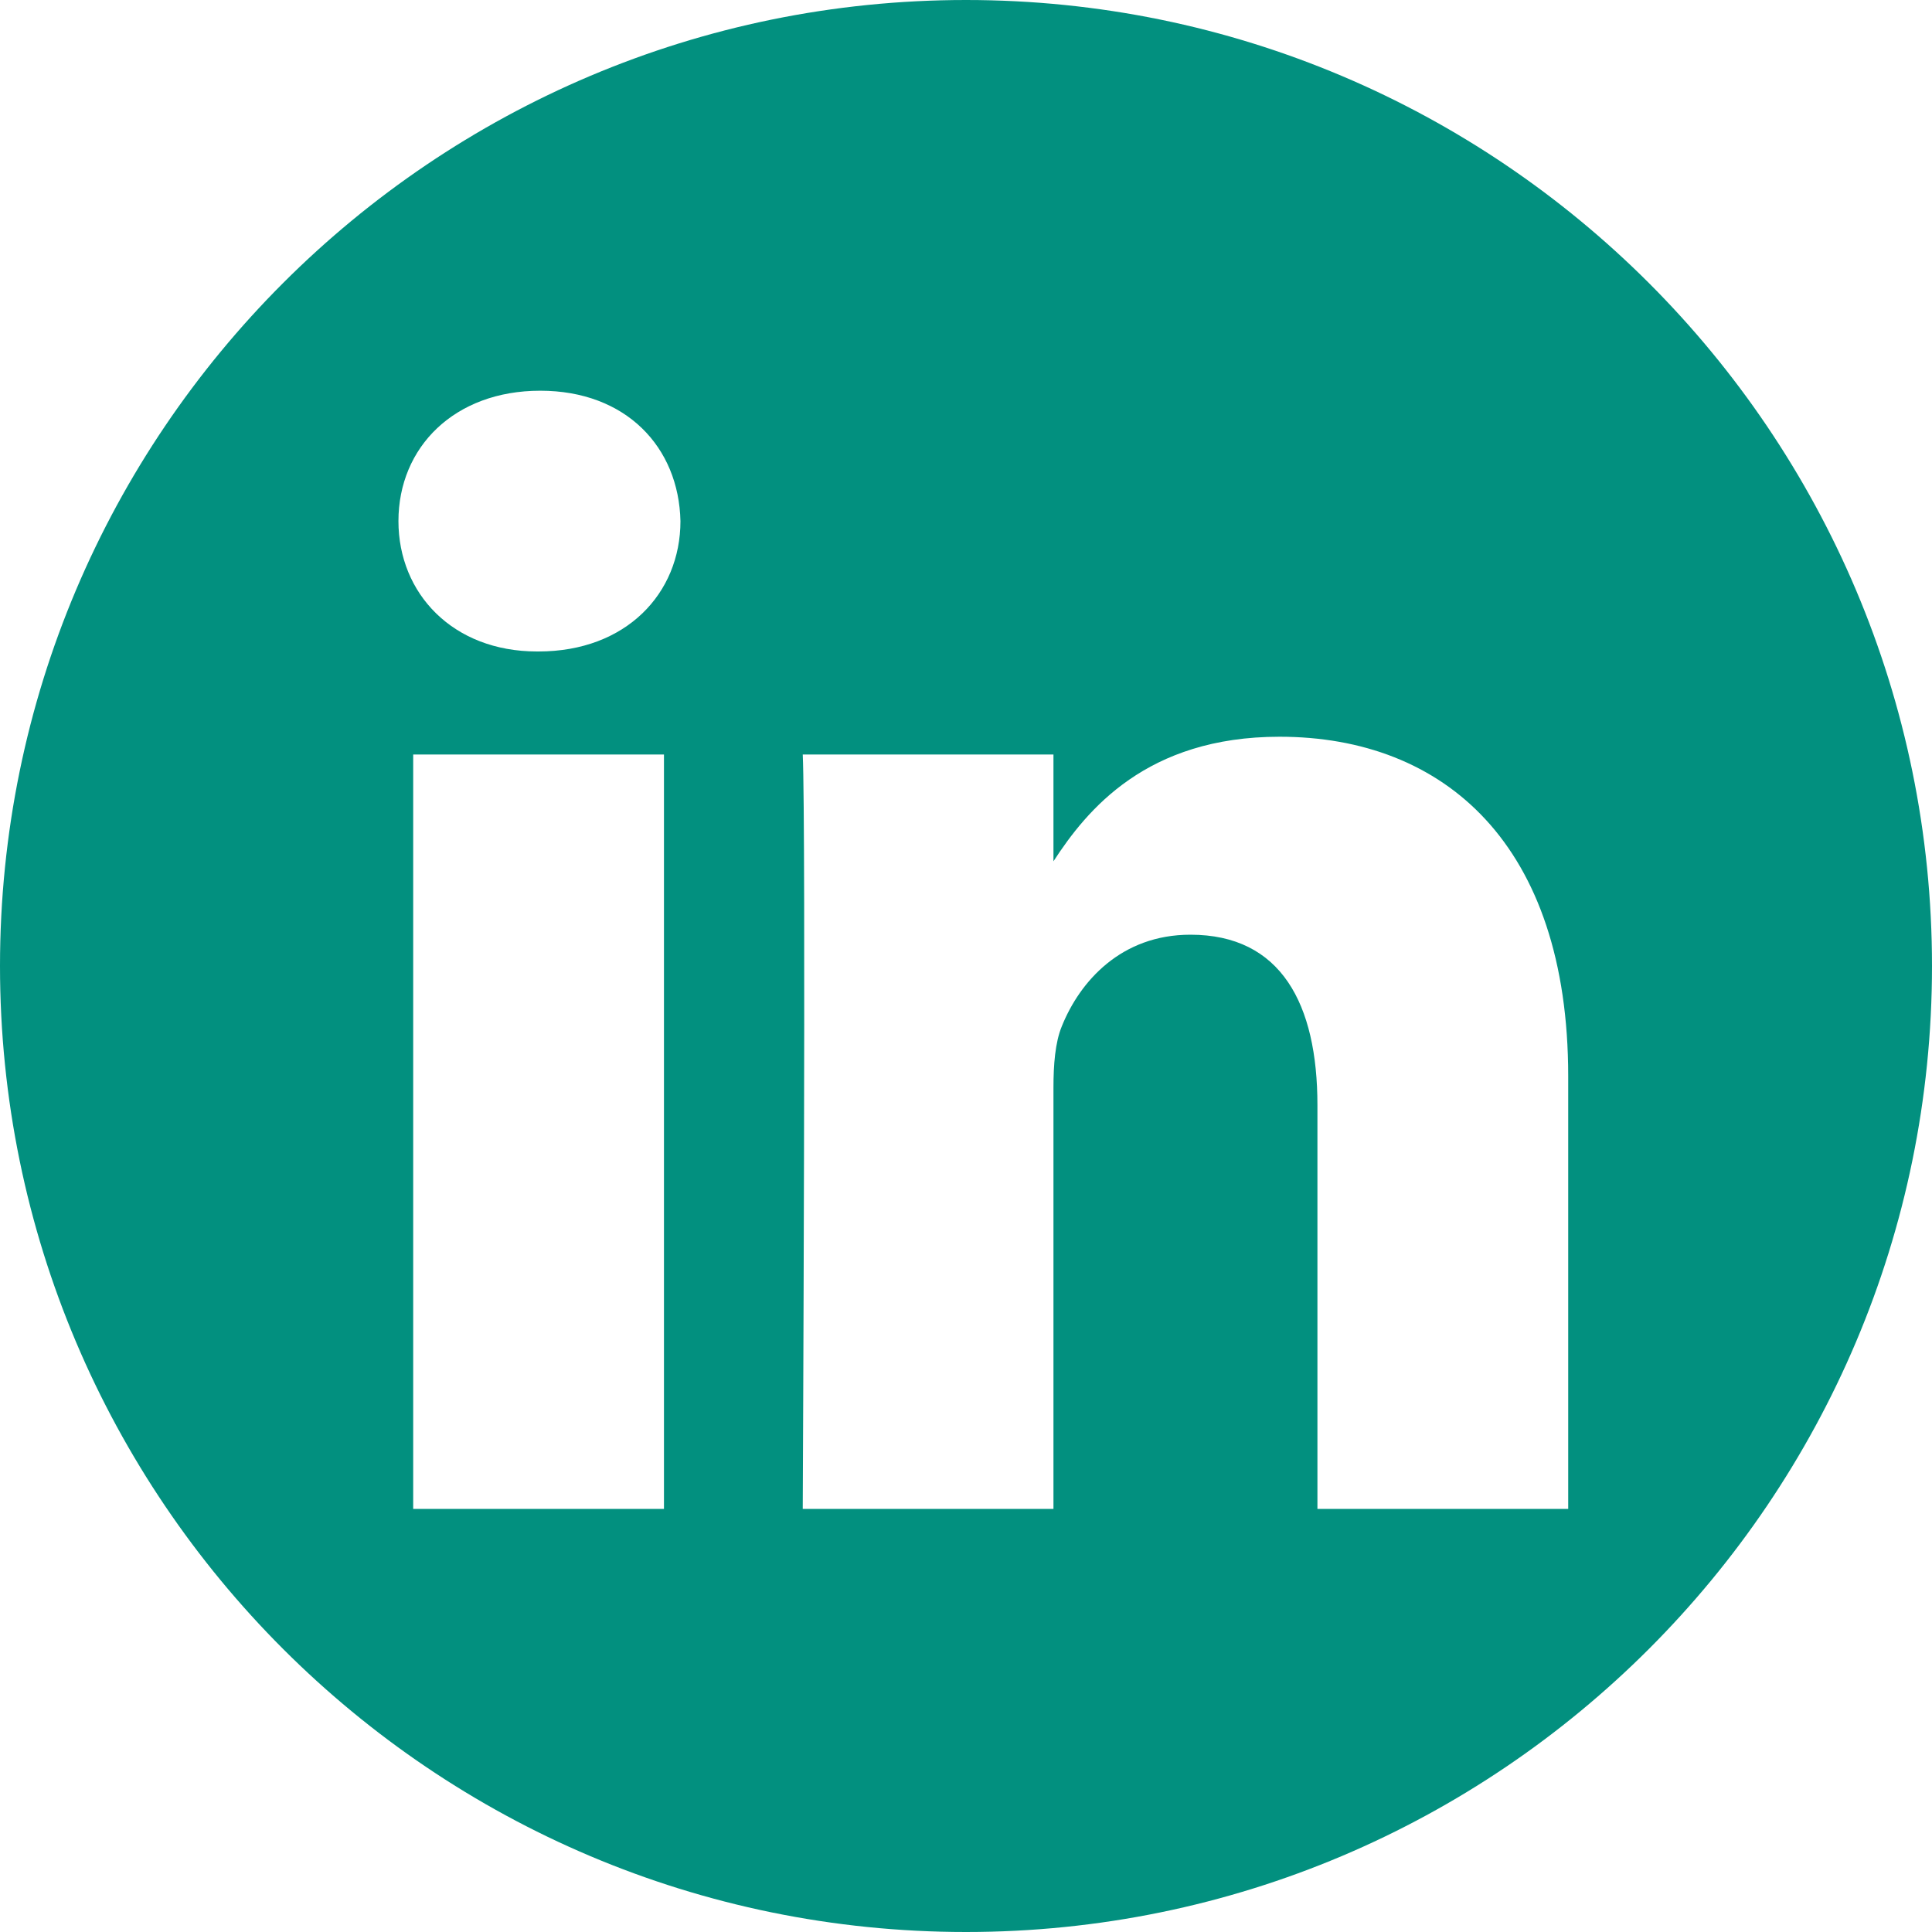
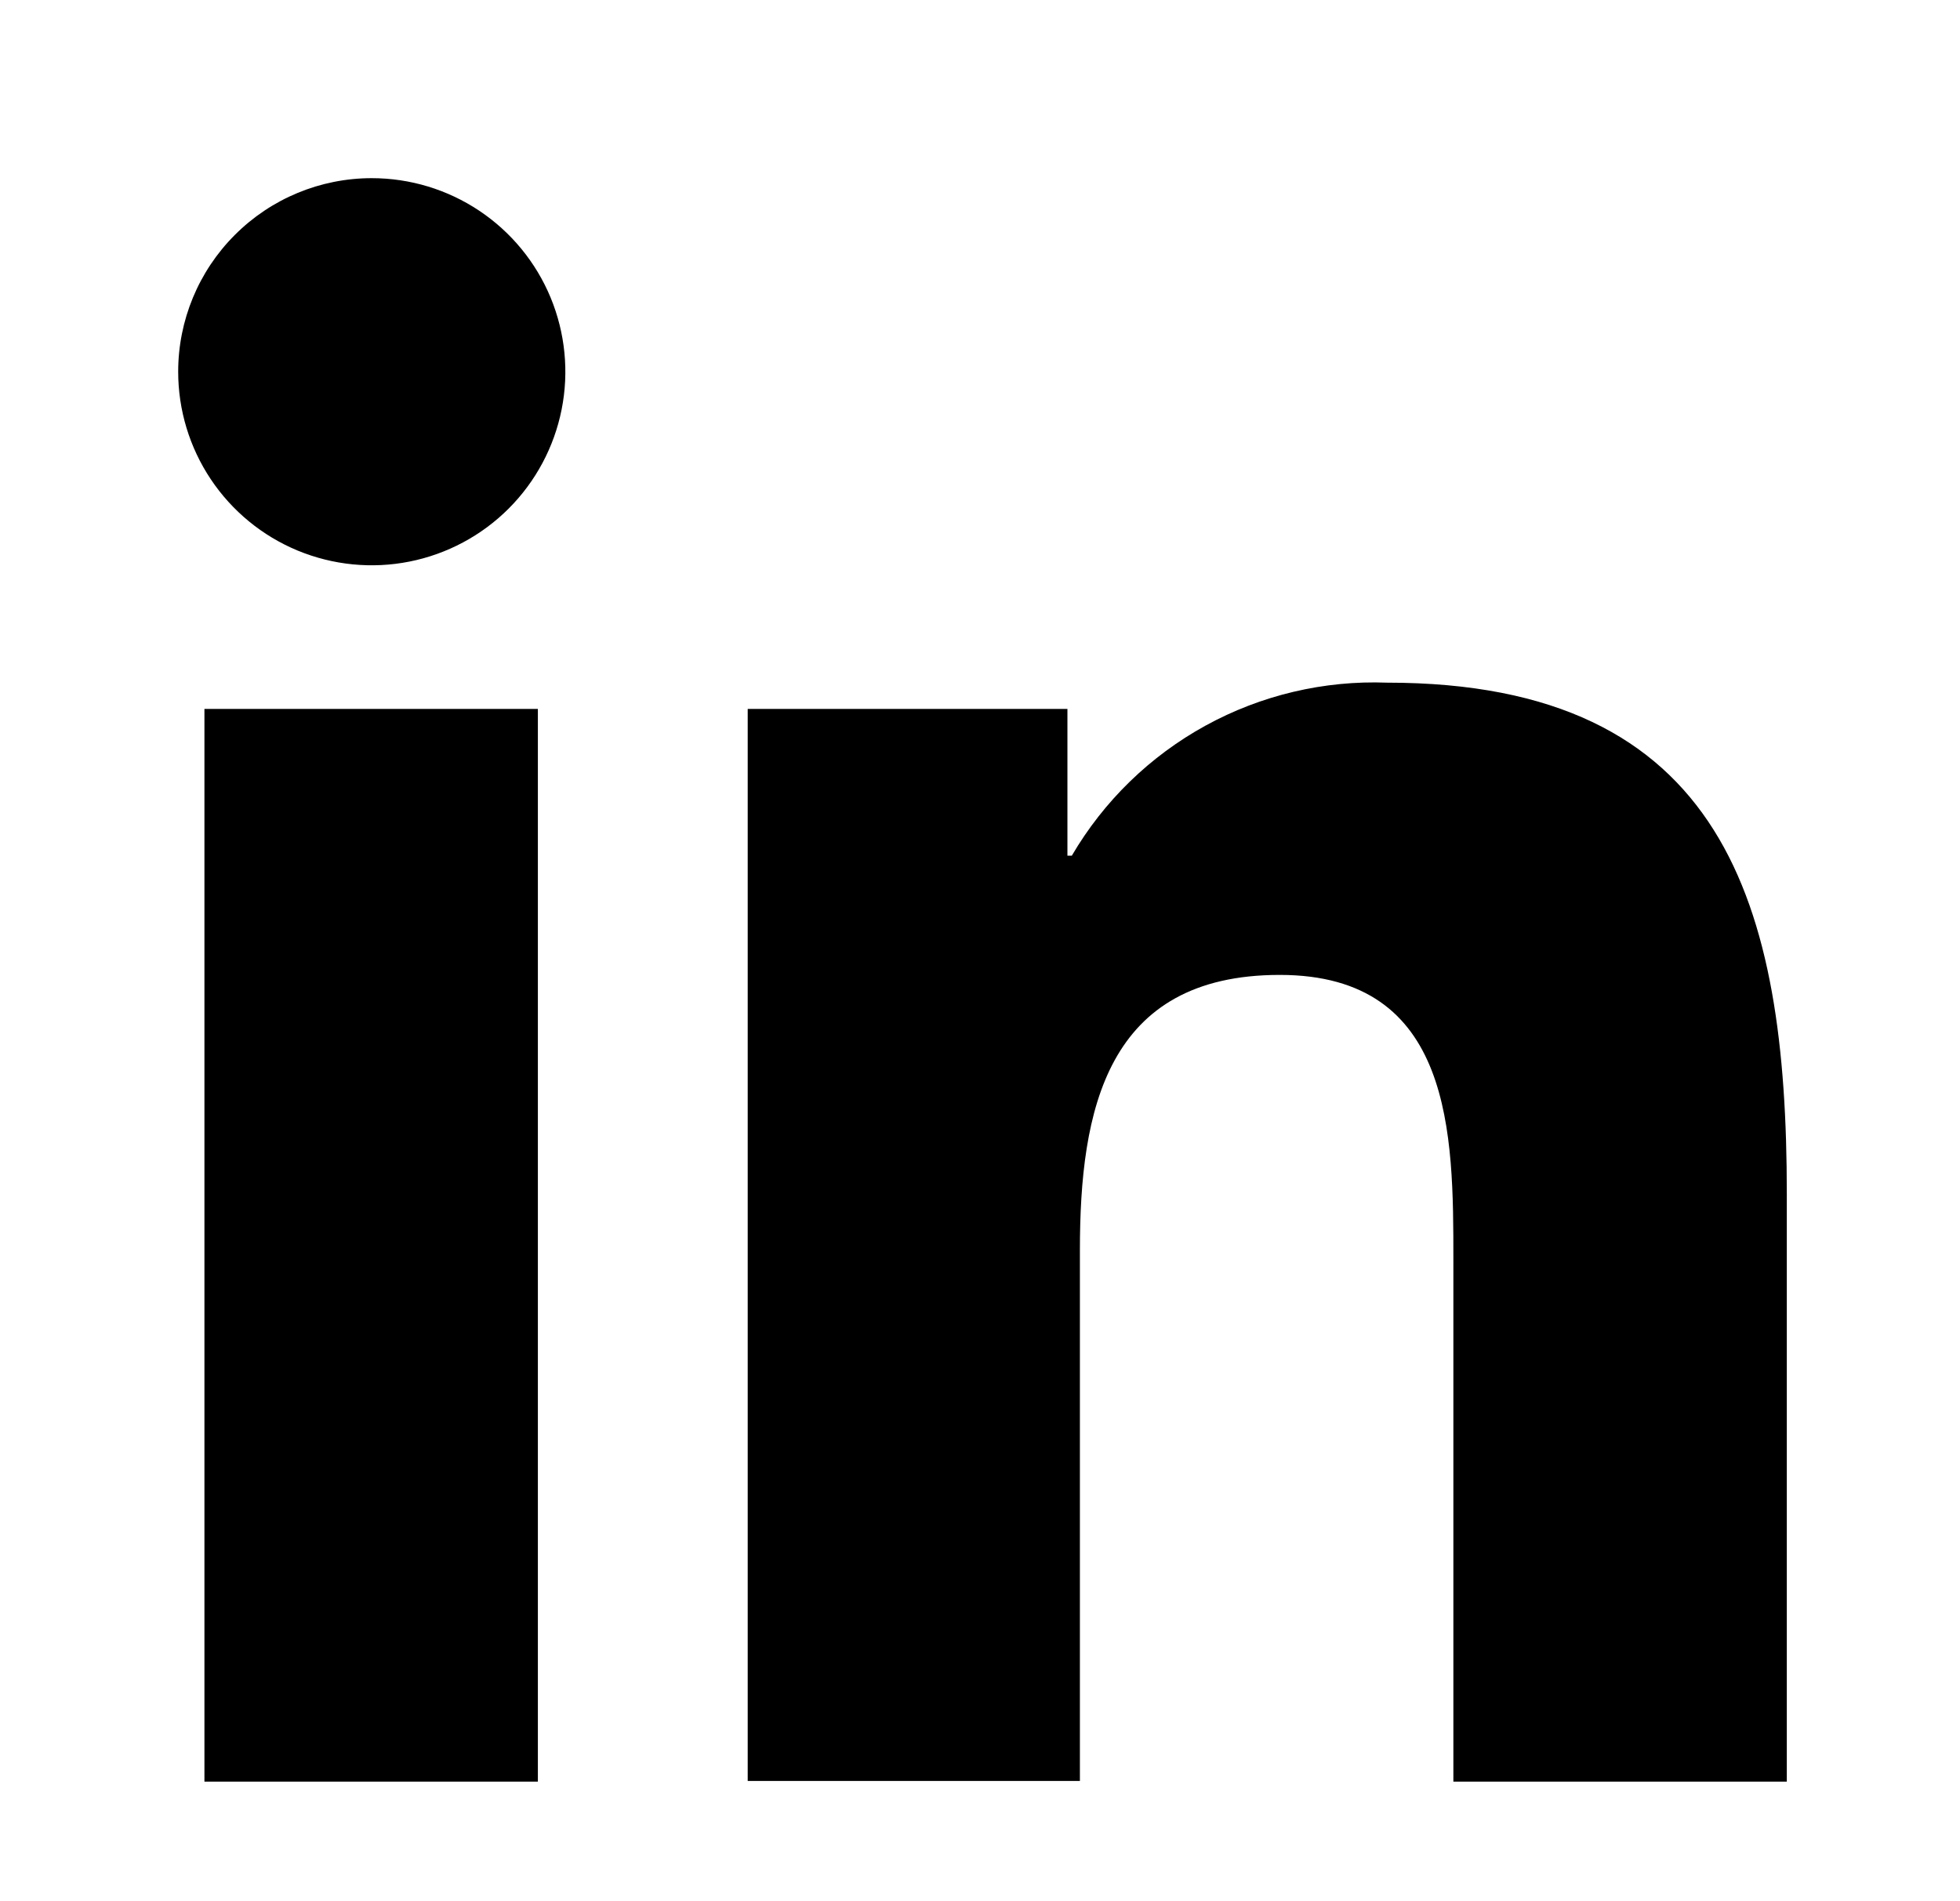
- <svg xmlns="http://www.w3.org/2000/svg" width="30px" height="30px" viewBox="0 0 30 30" version="1.1">
-   <g id="03_designs_solution-providers-🔴" stroke="none" stroke-width="1" fill="none" fill-rule="evenodd">
-     <g id="solutionproviders_02" transform="translate(-895, -664)" fill="#02907F">
-       <g id="Group-13" transform="translate(895, 656)">
-         <g id="iconfinder_Circled_Linkedin_svg_5279114" transform="translate(0, 8)">
-           <path d="M15,0 C23.279,0 30,6.721 30,15 C30,23.279 23.279,30 15,30 C6.721,30 0,23.279 0,15 C0,6.721 6.721,0 15,0 Z M10.31,23.43 L10.31,11.716 L6.416,11.716 L6.416,23.43 L10.31,23.43 Z M24.351,23.43 L24.351,16.712 C24.351,13.114 22.429,11.44 19.868,11.44 C17.802,11.44 16.877,12.576 16.358,13.374 L16.358,11.716 L12.465,11.716 C12.517,12.815 12.465,23.43 12.465,23.43 L16.358,23.43 L16.358,16.888 C16.358,16.538 16.384,16.188 16.487,15.938 C16.768,15.238 17.409,14.514 18.485,14.514 C19.893,14.514 20.457,15.588 20.457,17.162 L20.457,23.43 L24.351,23.43 L24.351,23.43 Z M8.389,6.067 C7.057,6.067 6.187,6.943 6.187,8.092 C6.187,9.215 7.031,10.116 8.338,10.116 L8.363,10.116 C9.721,10.116 10.566,9.215 10.566,8.092 C10.541,6.943 9.721,6.067 8.389,6.067 Z" id="Shape" />
-         </g>
-       </g>
-     </g>
-   </g>
+ <svg xmlns="http://www.w3.org/2000/svg" width="33" height="32" viewBox="0 0 33 32">
+   <path fill-rule="evenodd" clip-rule="evenodd" d="M9.056 11.937H3.442V30H9.056V11.937ZM8.07 3.549C7.534 3.191 6.904 3 6.259 3C5.395 3 4.566 3.343 3.955 3.955C3.343 4.566 3 5.395 3 6.259C3 6.904 3.191 7.534 3.549 8.07C3.907 8.606 4.416 9.024 5.012 9.271C5.608 9.517 6.263 9.582 6.895 9.456C7.527 9.33 8.108 9.02 8.564 8.564C9.02 8.108 9.33 7.527 9.456 6.895C9.582 6.263 9.517 5.608 9.271 5.012C9.024 4.416 8.606 3.907 8.07 3.549ZM17.972 11.937H12.589V29.989H18.182V21.052C18.182 18.697 18.624 16.416 21.547 16.416C24.47 16.416 24.47 19.107 24.47 21.21V30H30.084V20.096C30.084 15.238 29.043 11.495 23.355 11.495C22.29 11.455 21.233 11.705 20.298 12.218C19.363 12.731 18.585 13.488 18.046 14.408H17.972V11.937Z" fill="black" />
</svg>
